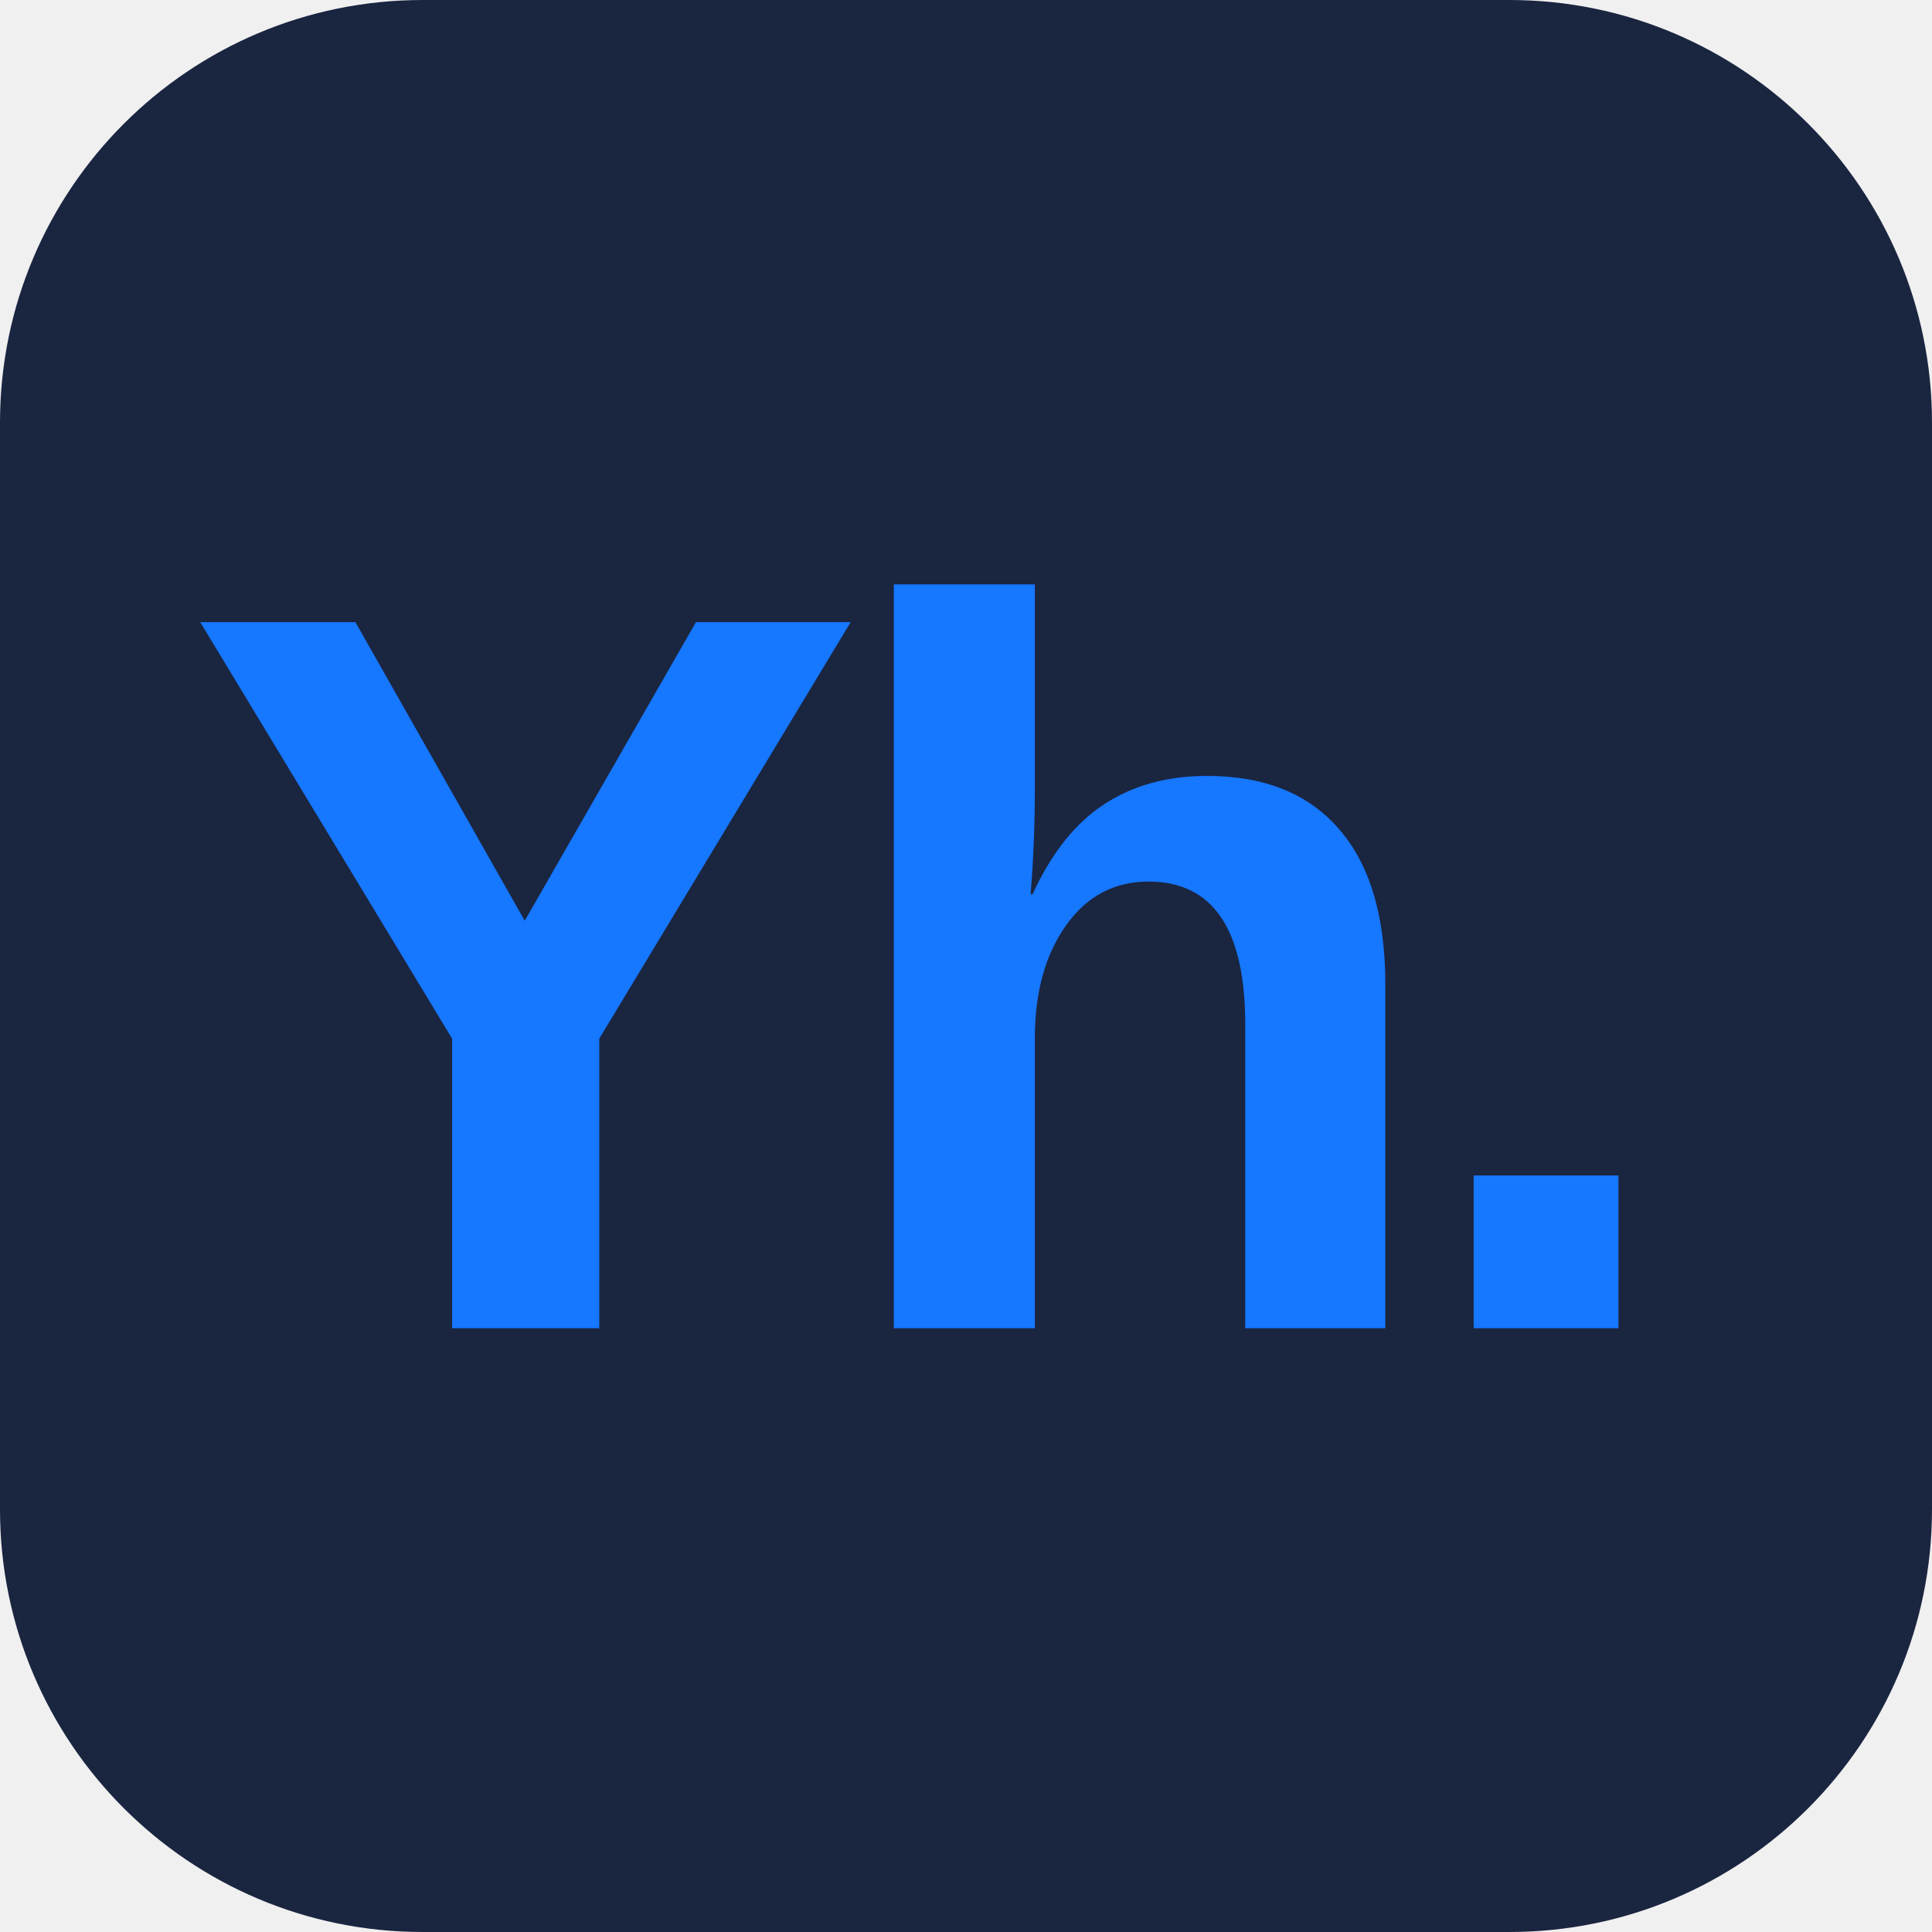
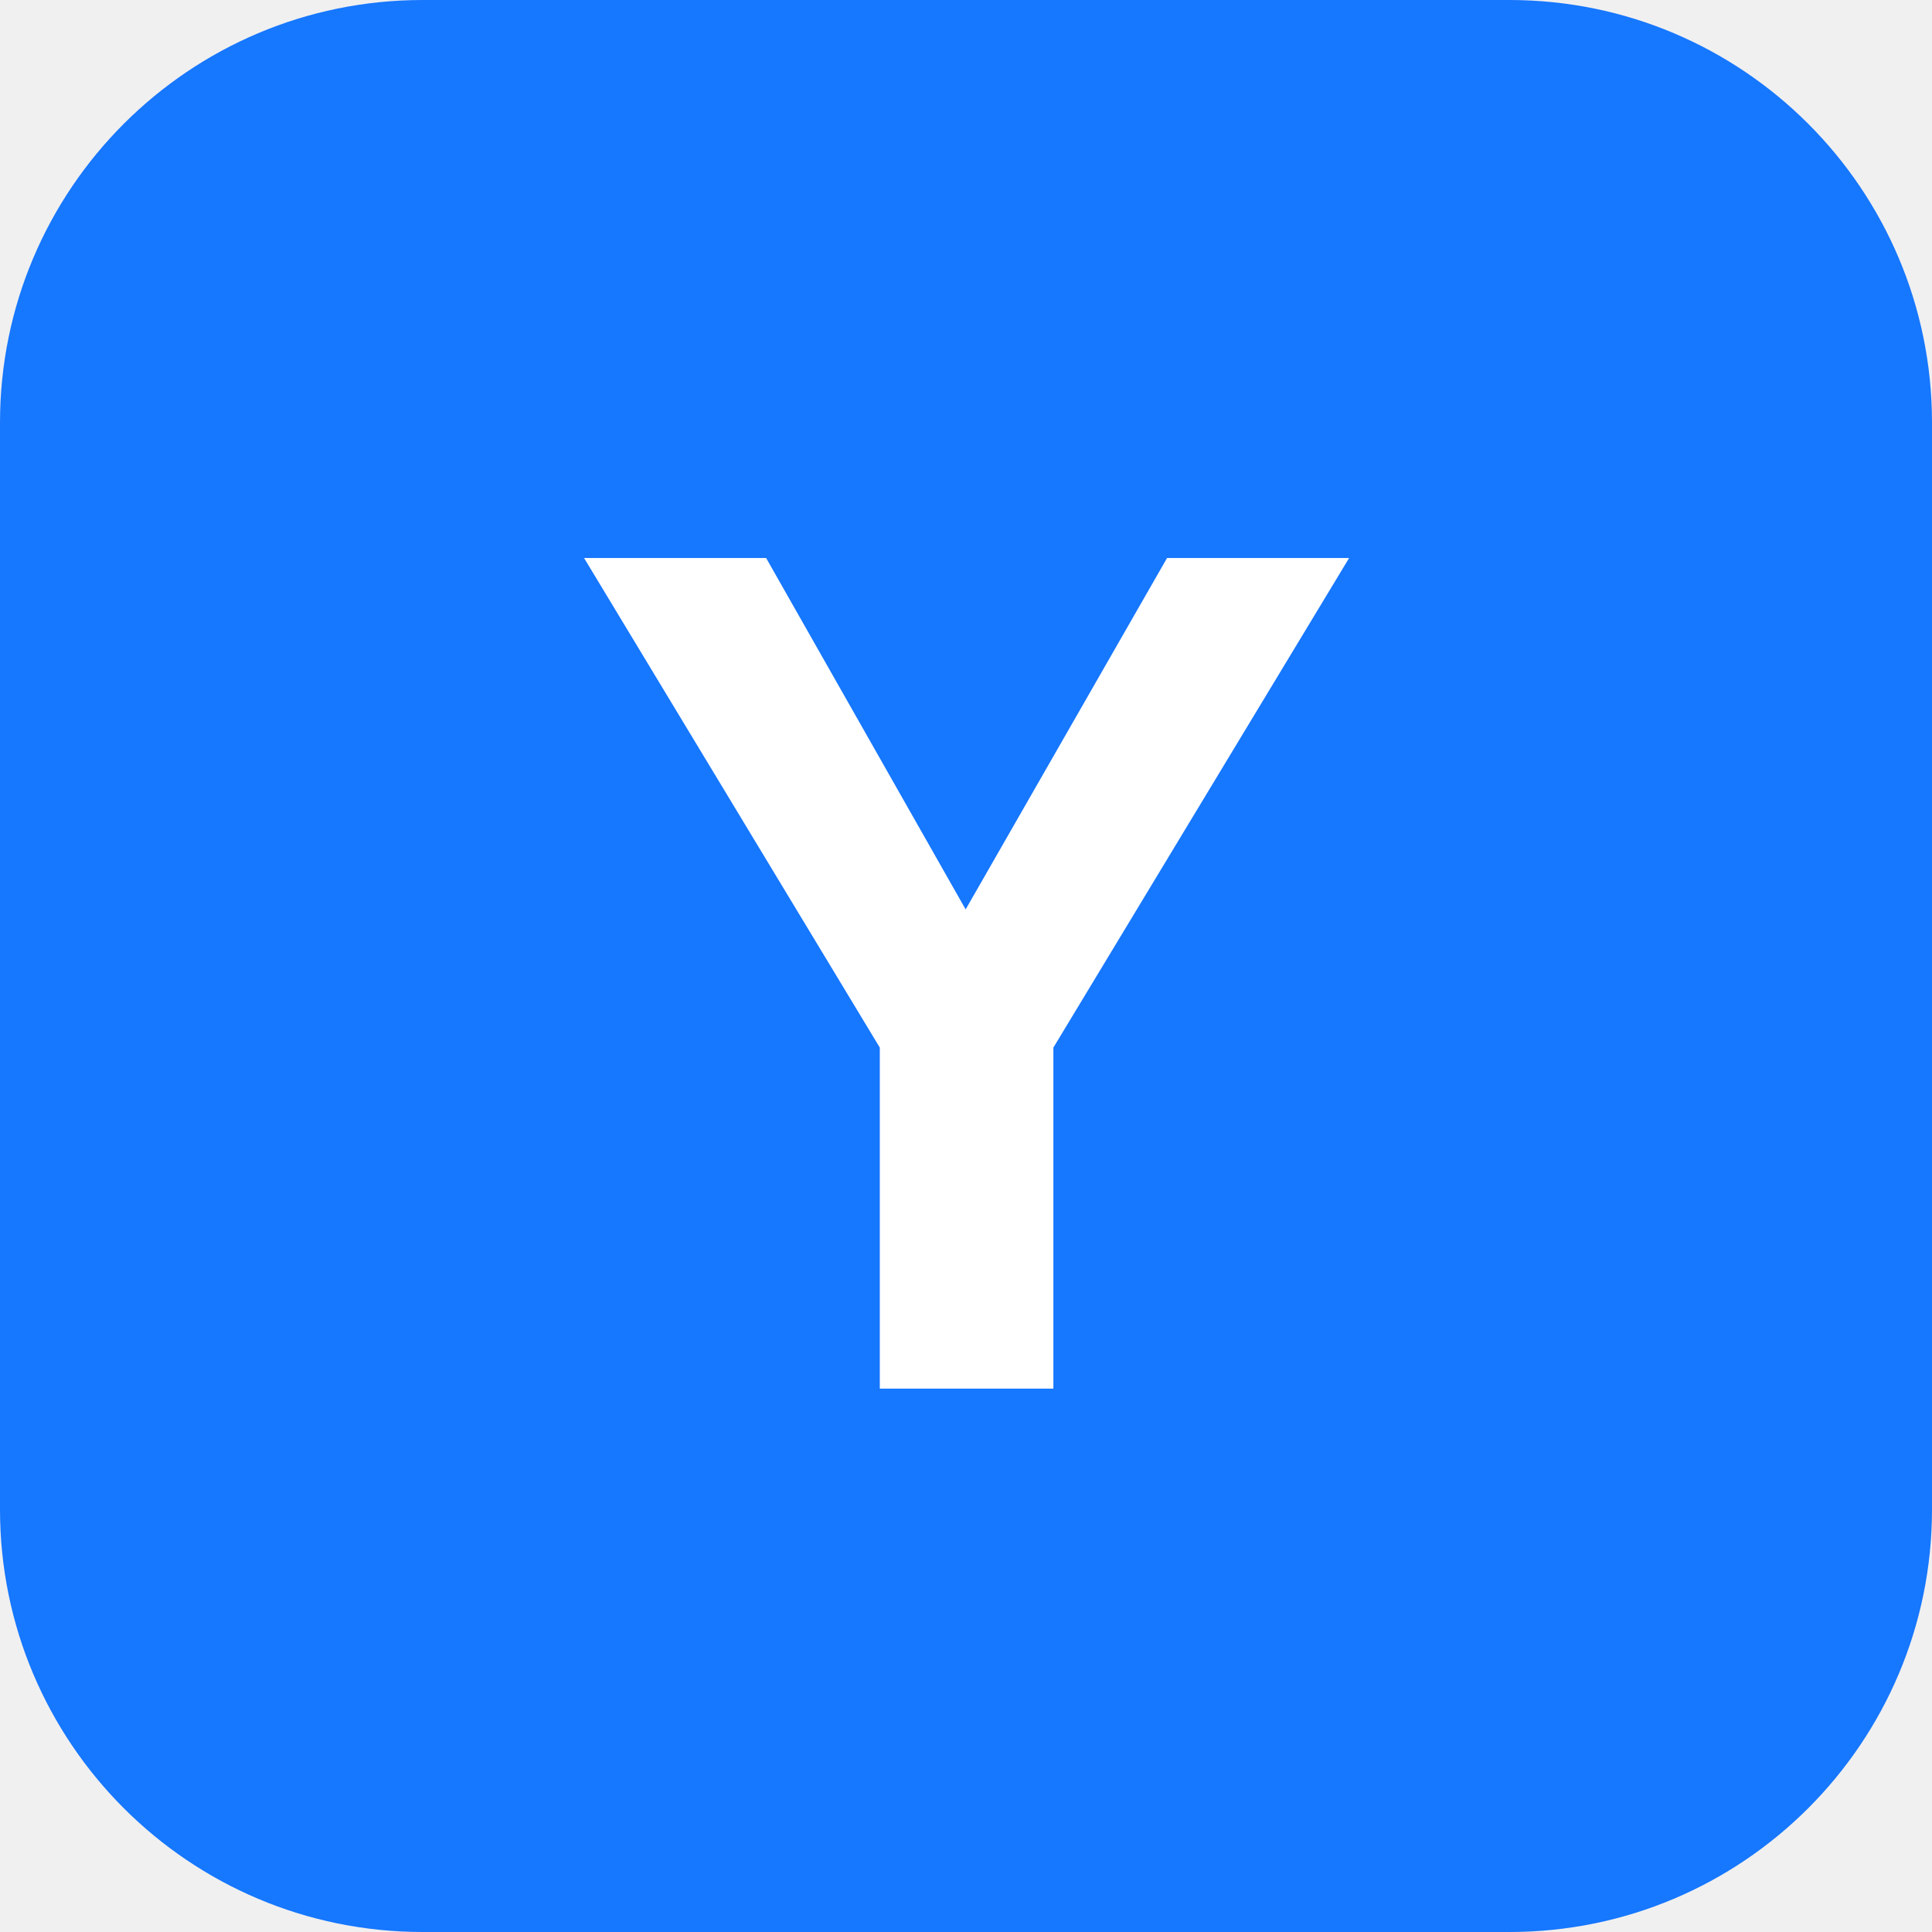
<svg xmlns="http://www.w3.org/2000/svg" viewBox="0 0 64 64">
-   <rect width="64" height="64" rx="14" fill="#1A2540" />
-   <text x="31" y="44" text-anchor="middle" font-family="Arial, Helvetica, sans-serif" font-weight="900" font-size="34" letter-spacing="-1.5" fill="#1677FF">Yh.</text>
+   <rect width="64" height="64" rx="14" fill="#1677FF" />
+   <text x="32" y="46" text-anchor="middle" font-family="Arial, Helvetica, sans-serif" font-weight="900" font-size="40" fill="#FFFFFF">Y</text>
</svg>
